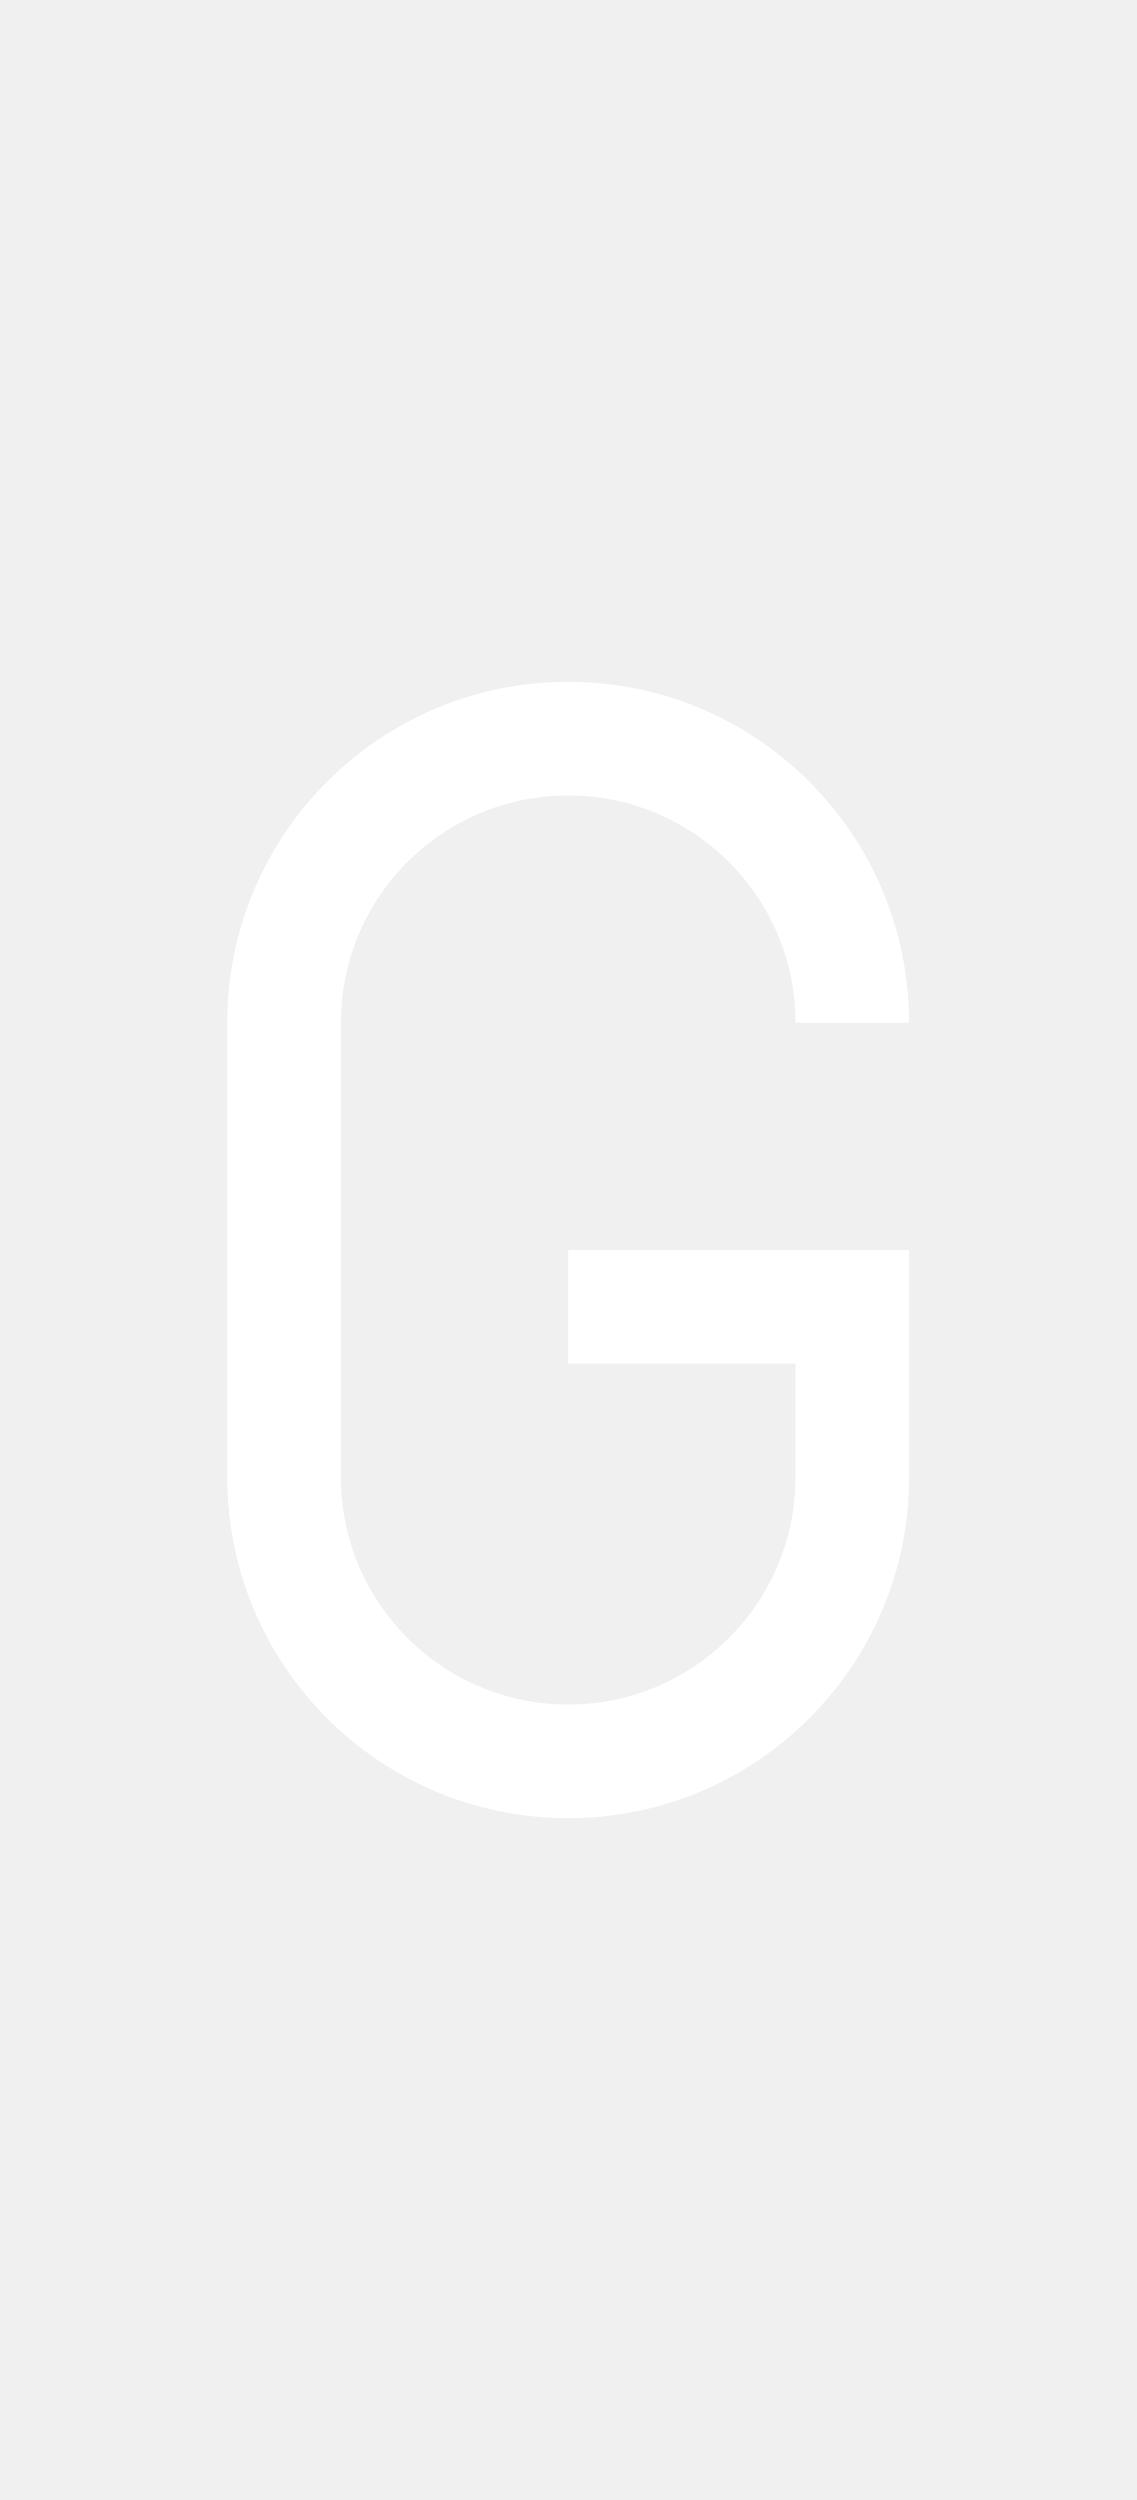
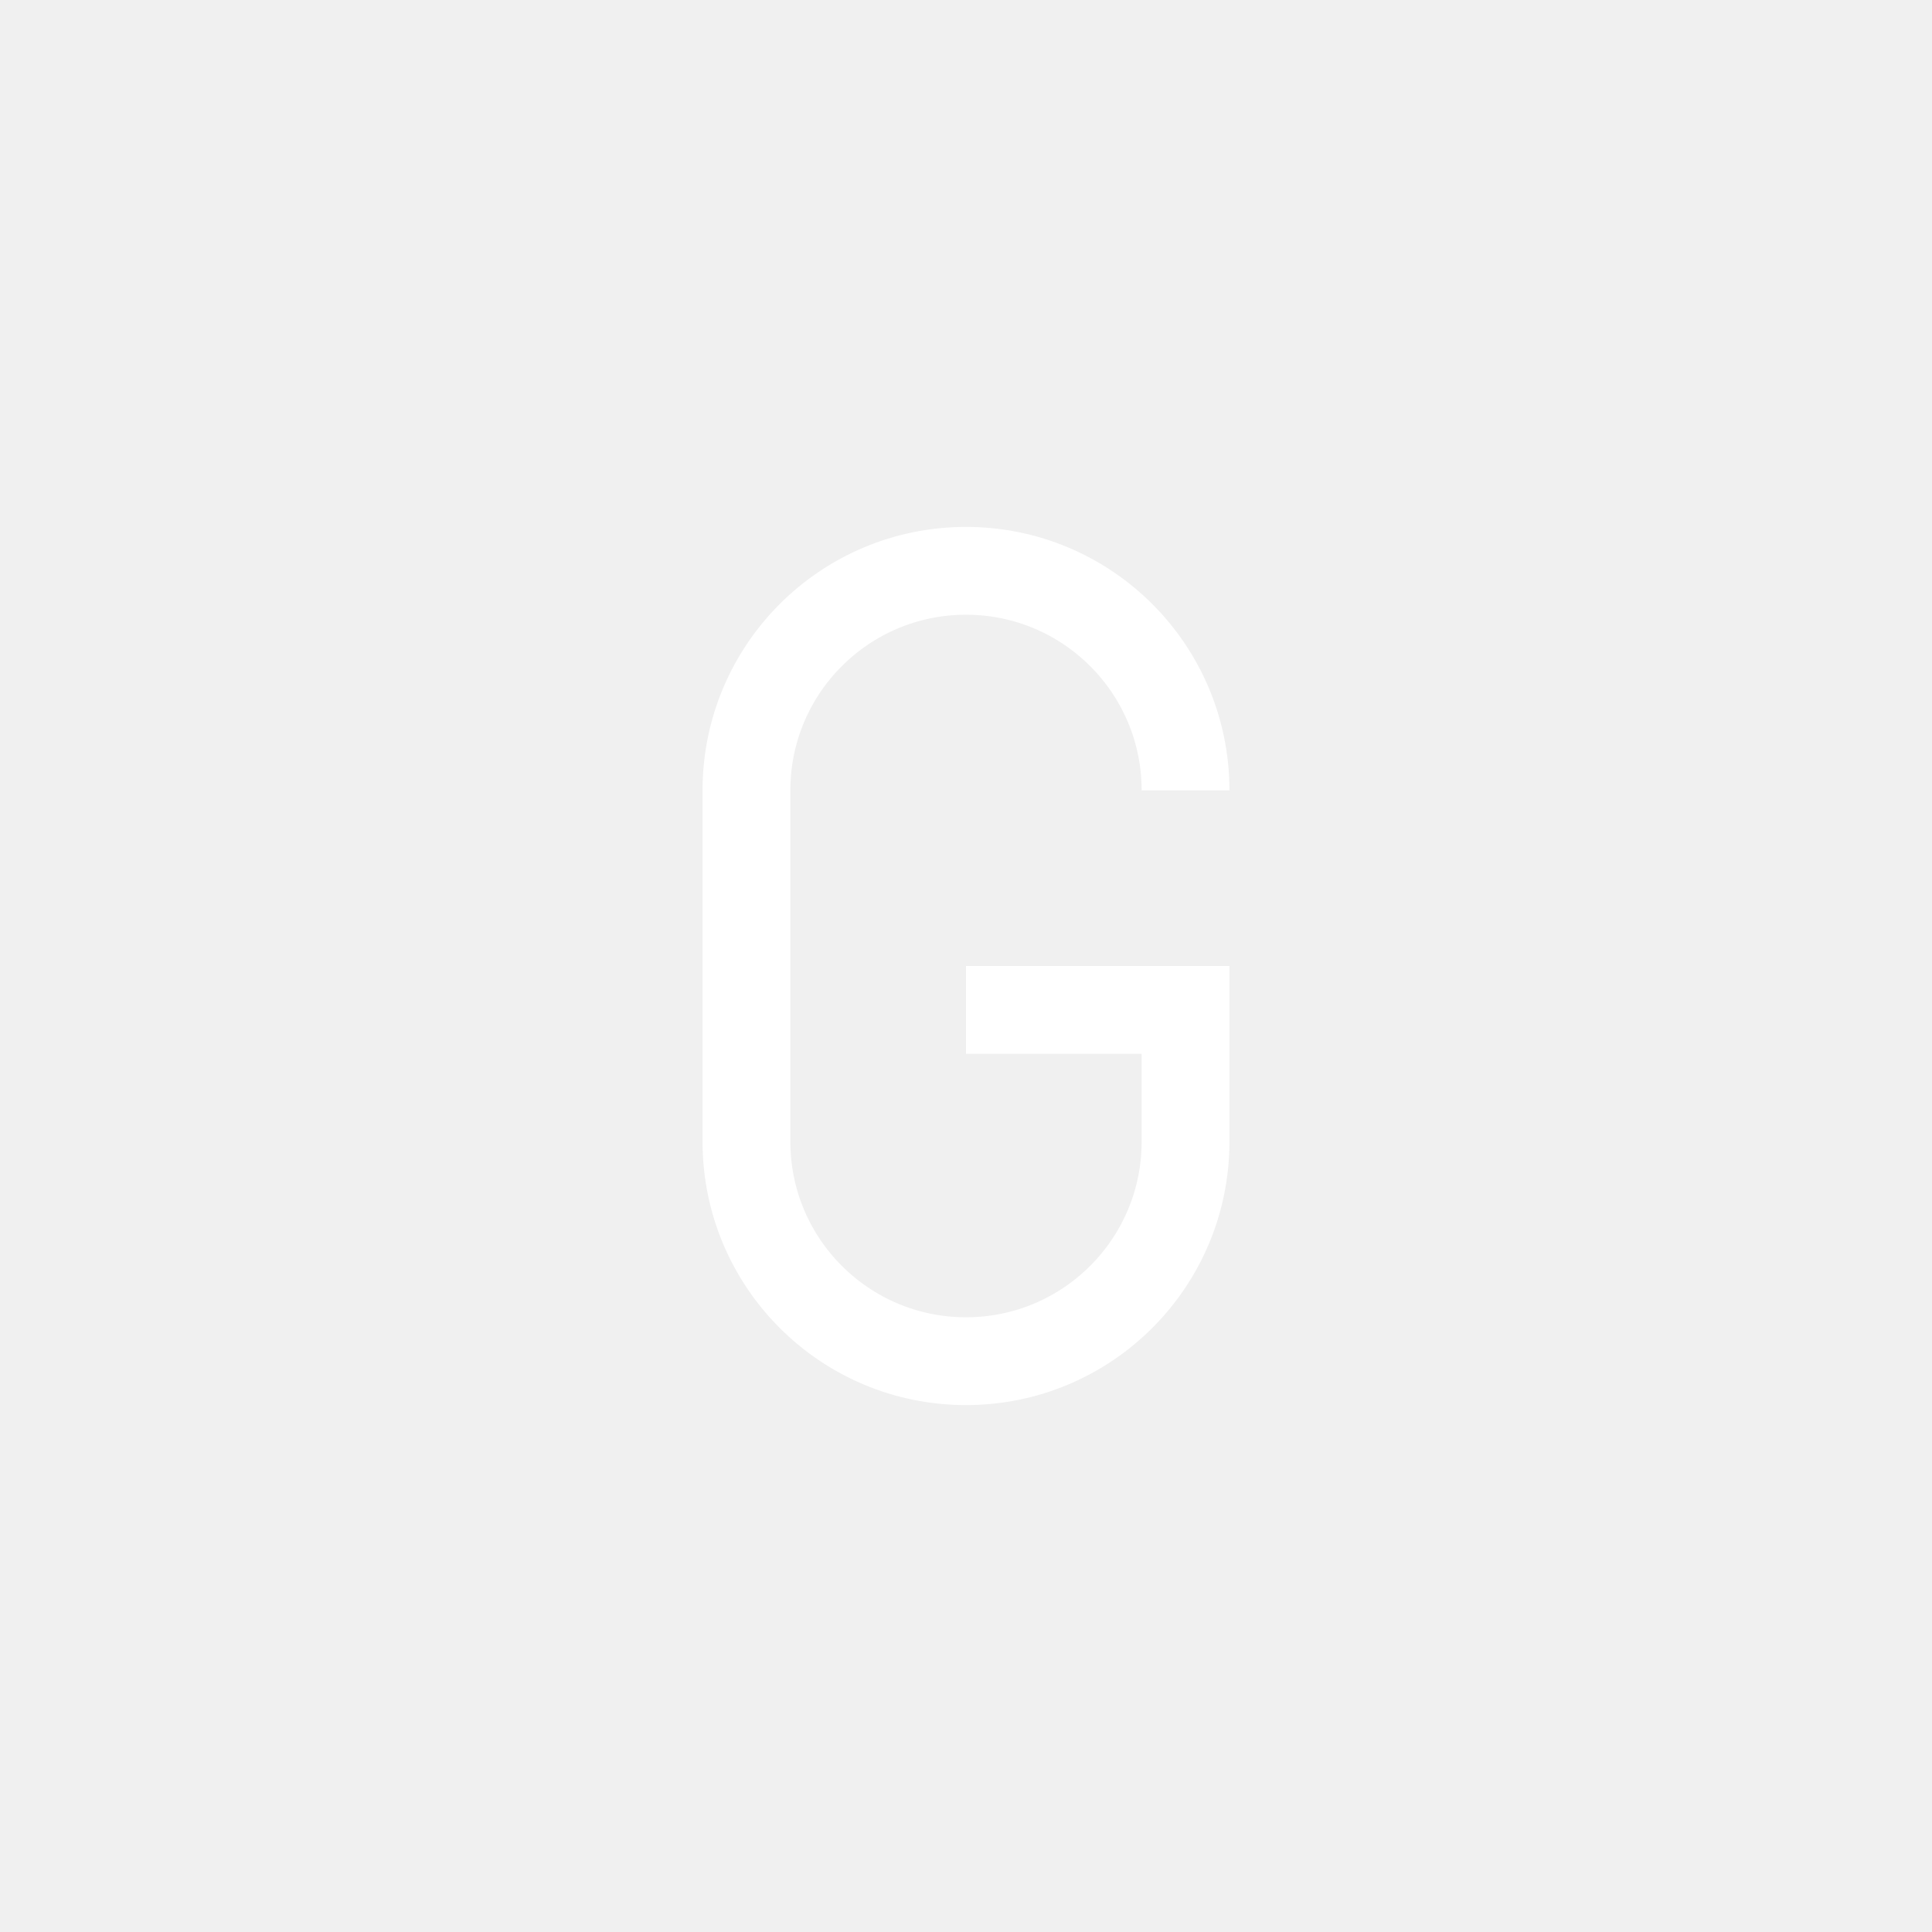
- <svg xmlns="http://www.w3.org/2000/svg" width="10" height="22" viewBox="0 0 10 22" fill="none">
-   <path d="M5 11.5H7.5V13C7.5 14.381 6.381 15.5 5 15.5V15.5C3.619 15.5 2.5 14.381 2.5 13V9C2.5 7.619 3.619 6.5 5 6.5V6.5C6.381 6.5 7.5 7.619 7.5 9V9" stroke="white" />
+ <svg xmlns="http://www.w3.org/2000/svg" width="22" height="22" viewBox="0 0 22 22" fill="none">
+   <path d="M11 11.5H13.5V13C13.5 14.381 12.381 15.5 11 15.5V15.5C9.619 15.5 8.5 14.381 8.5 13V9C8.5 7.619 9.619 6.5 11 6.5V6.5C12.381 6.5 13.5 7.619 13.5 9V9" stroke="white" />
</svg>
